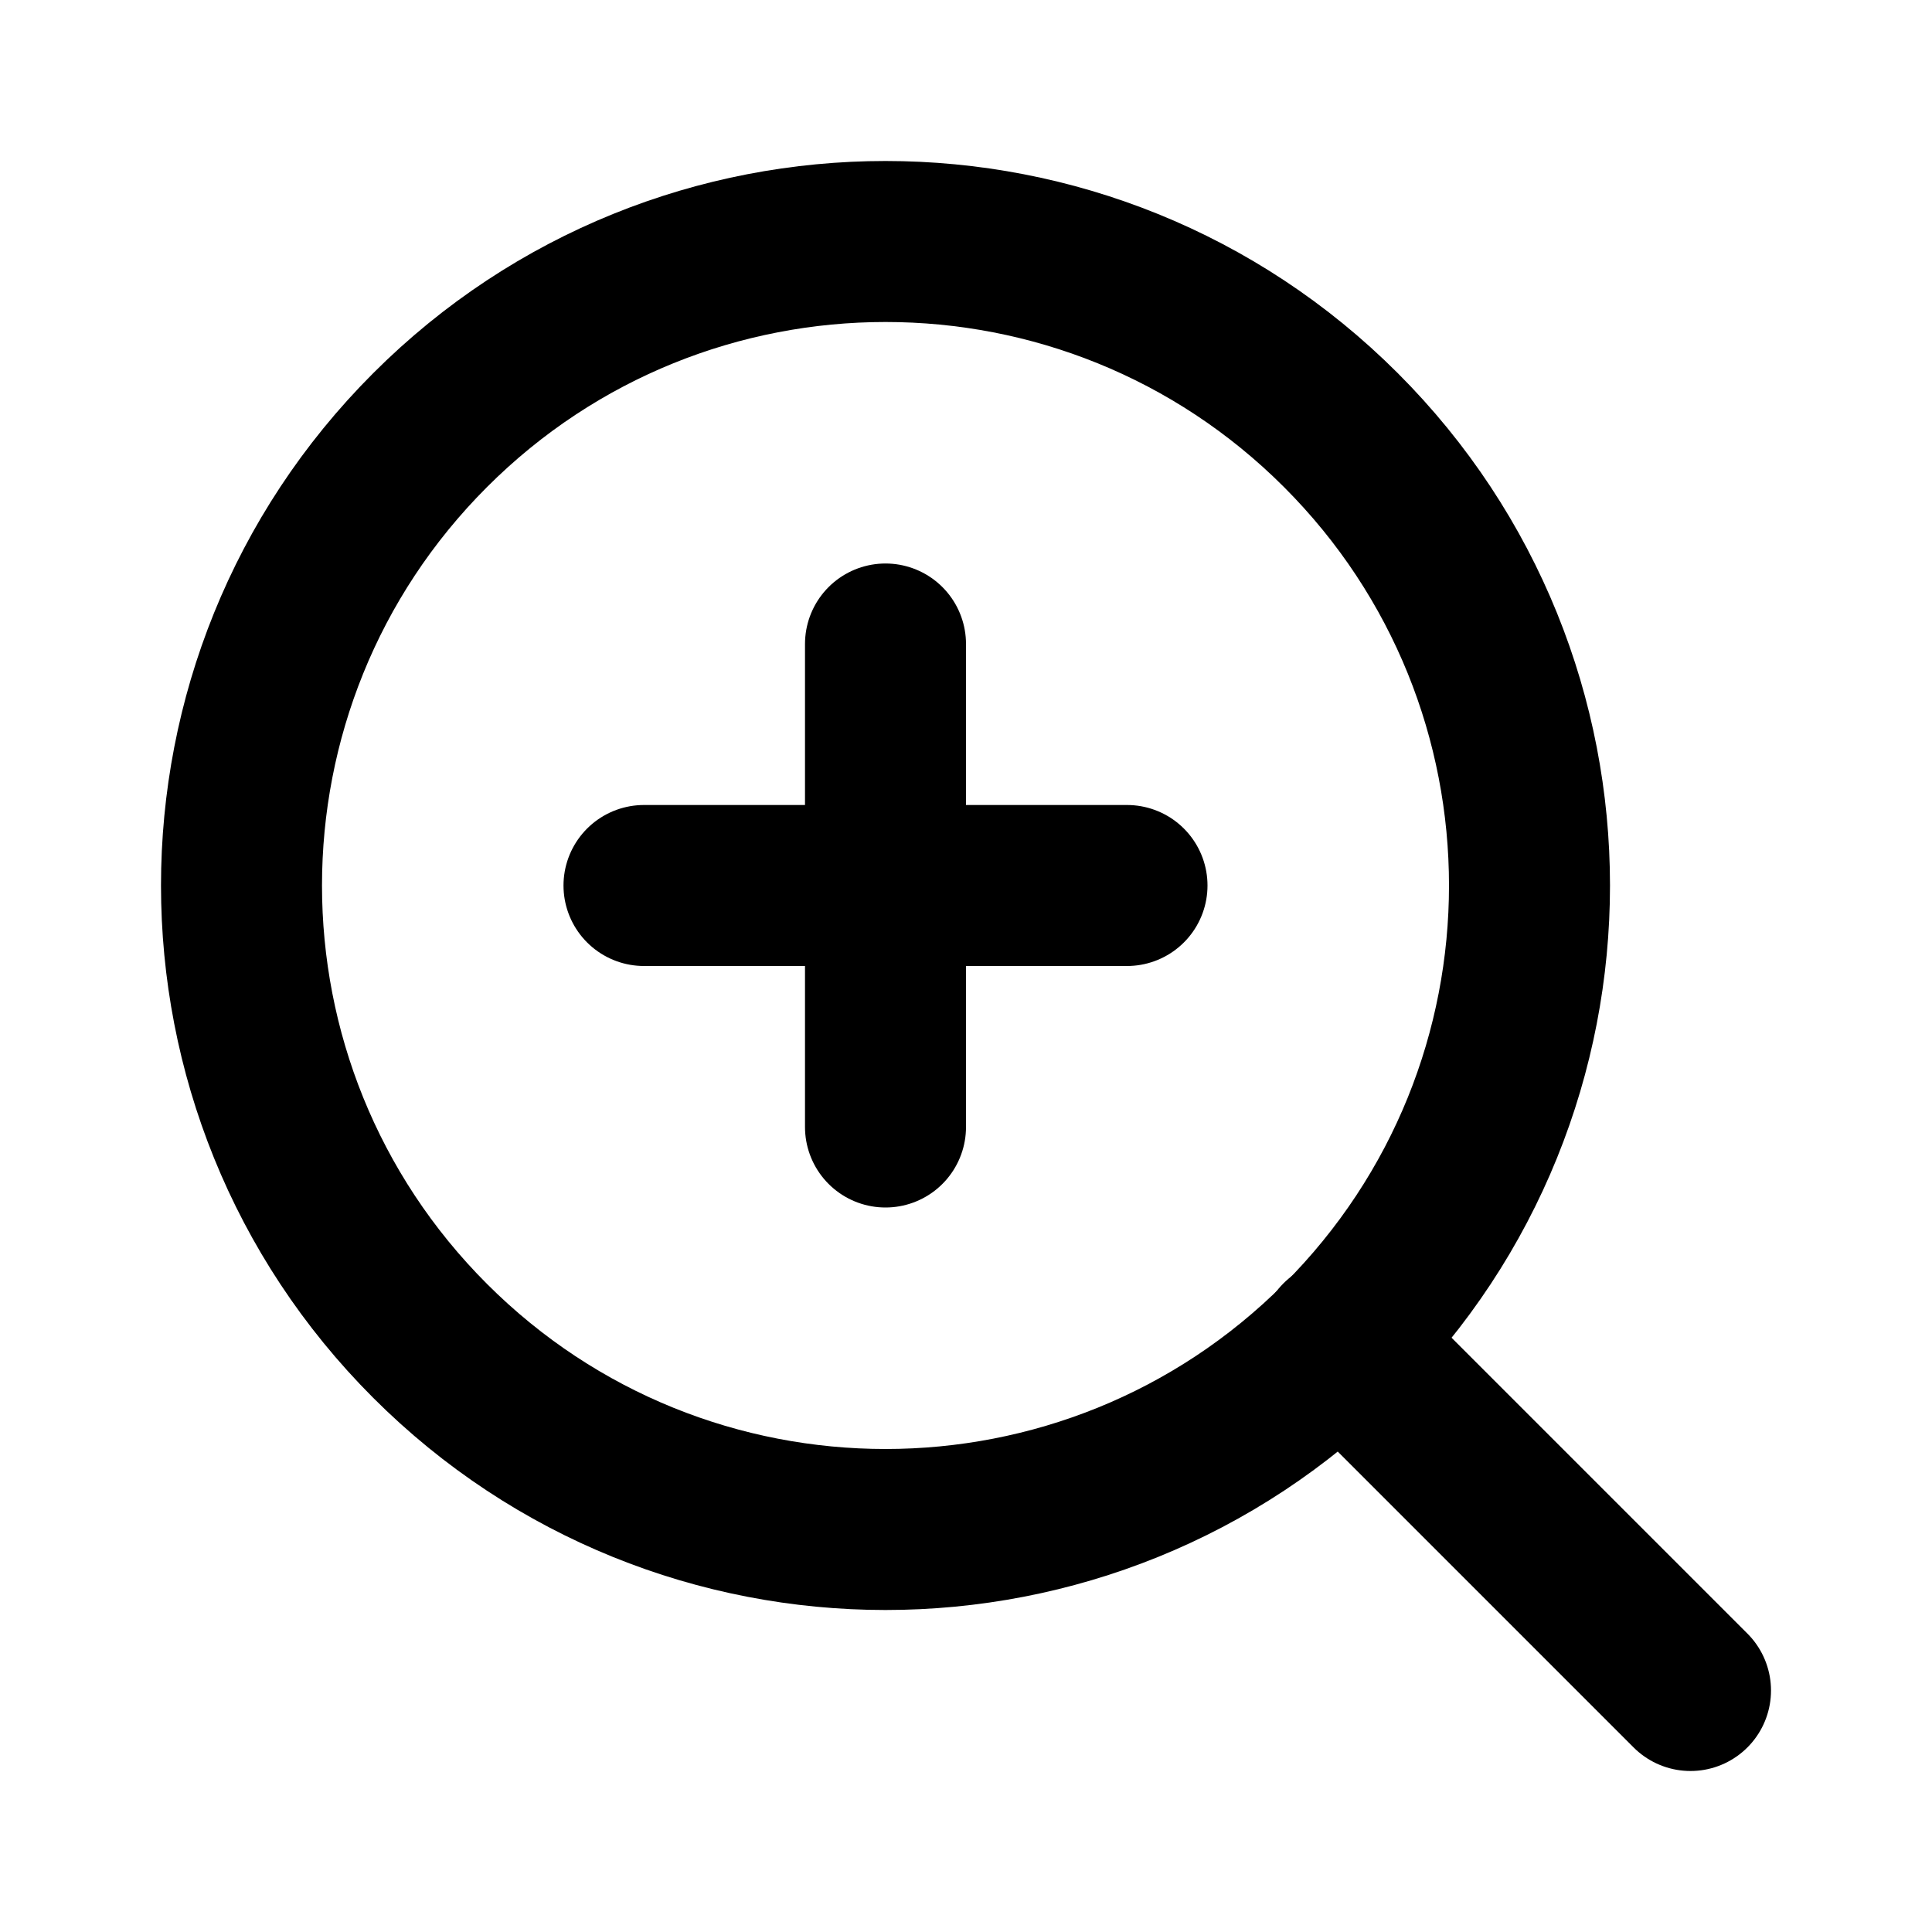
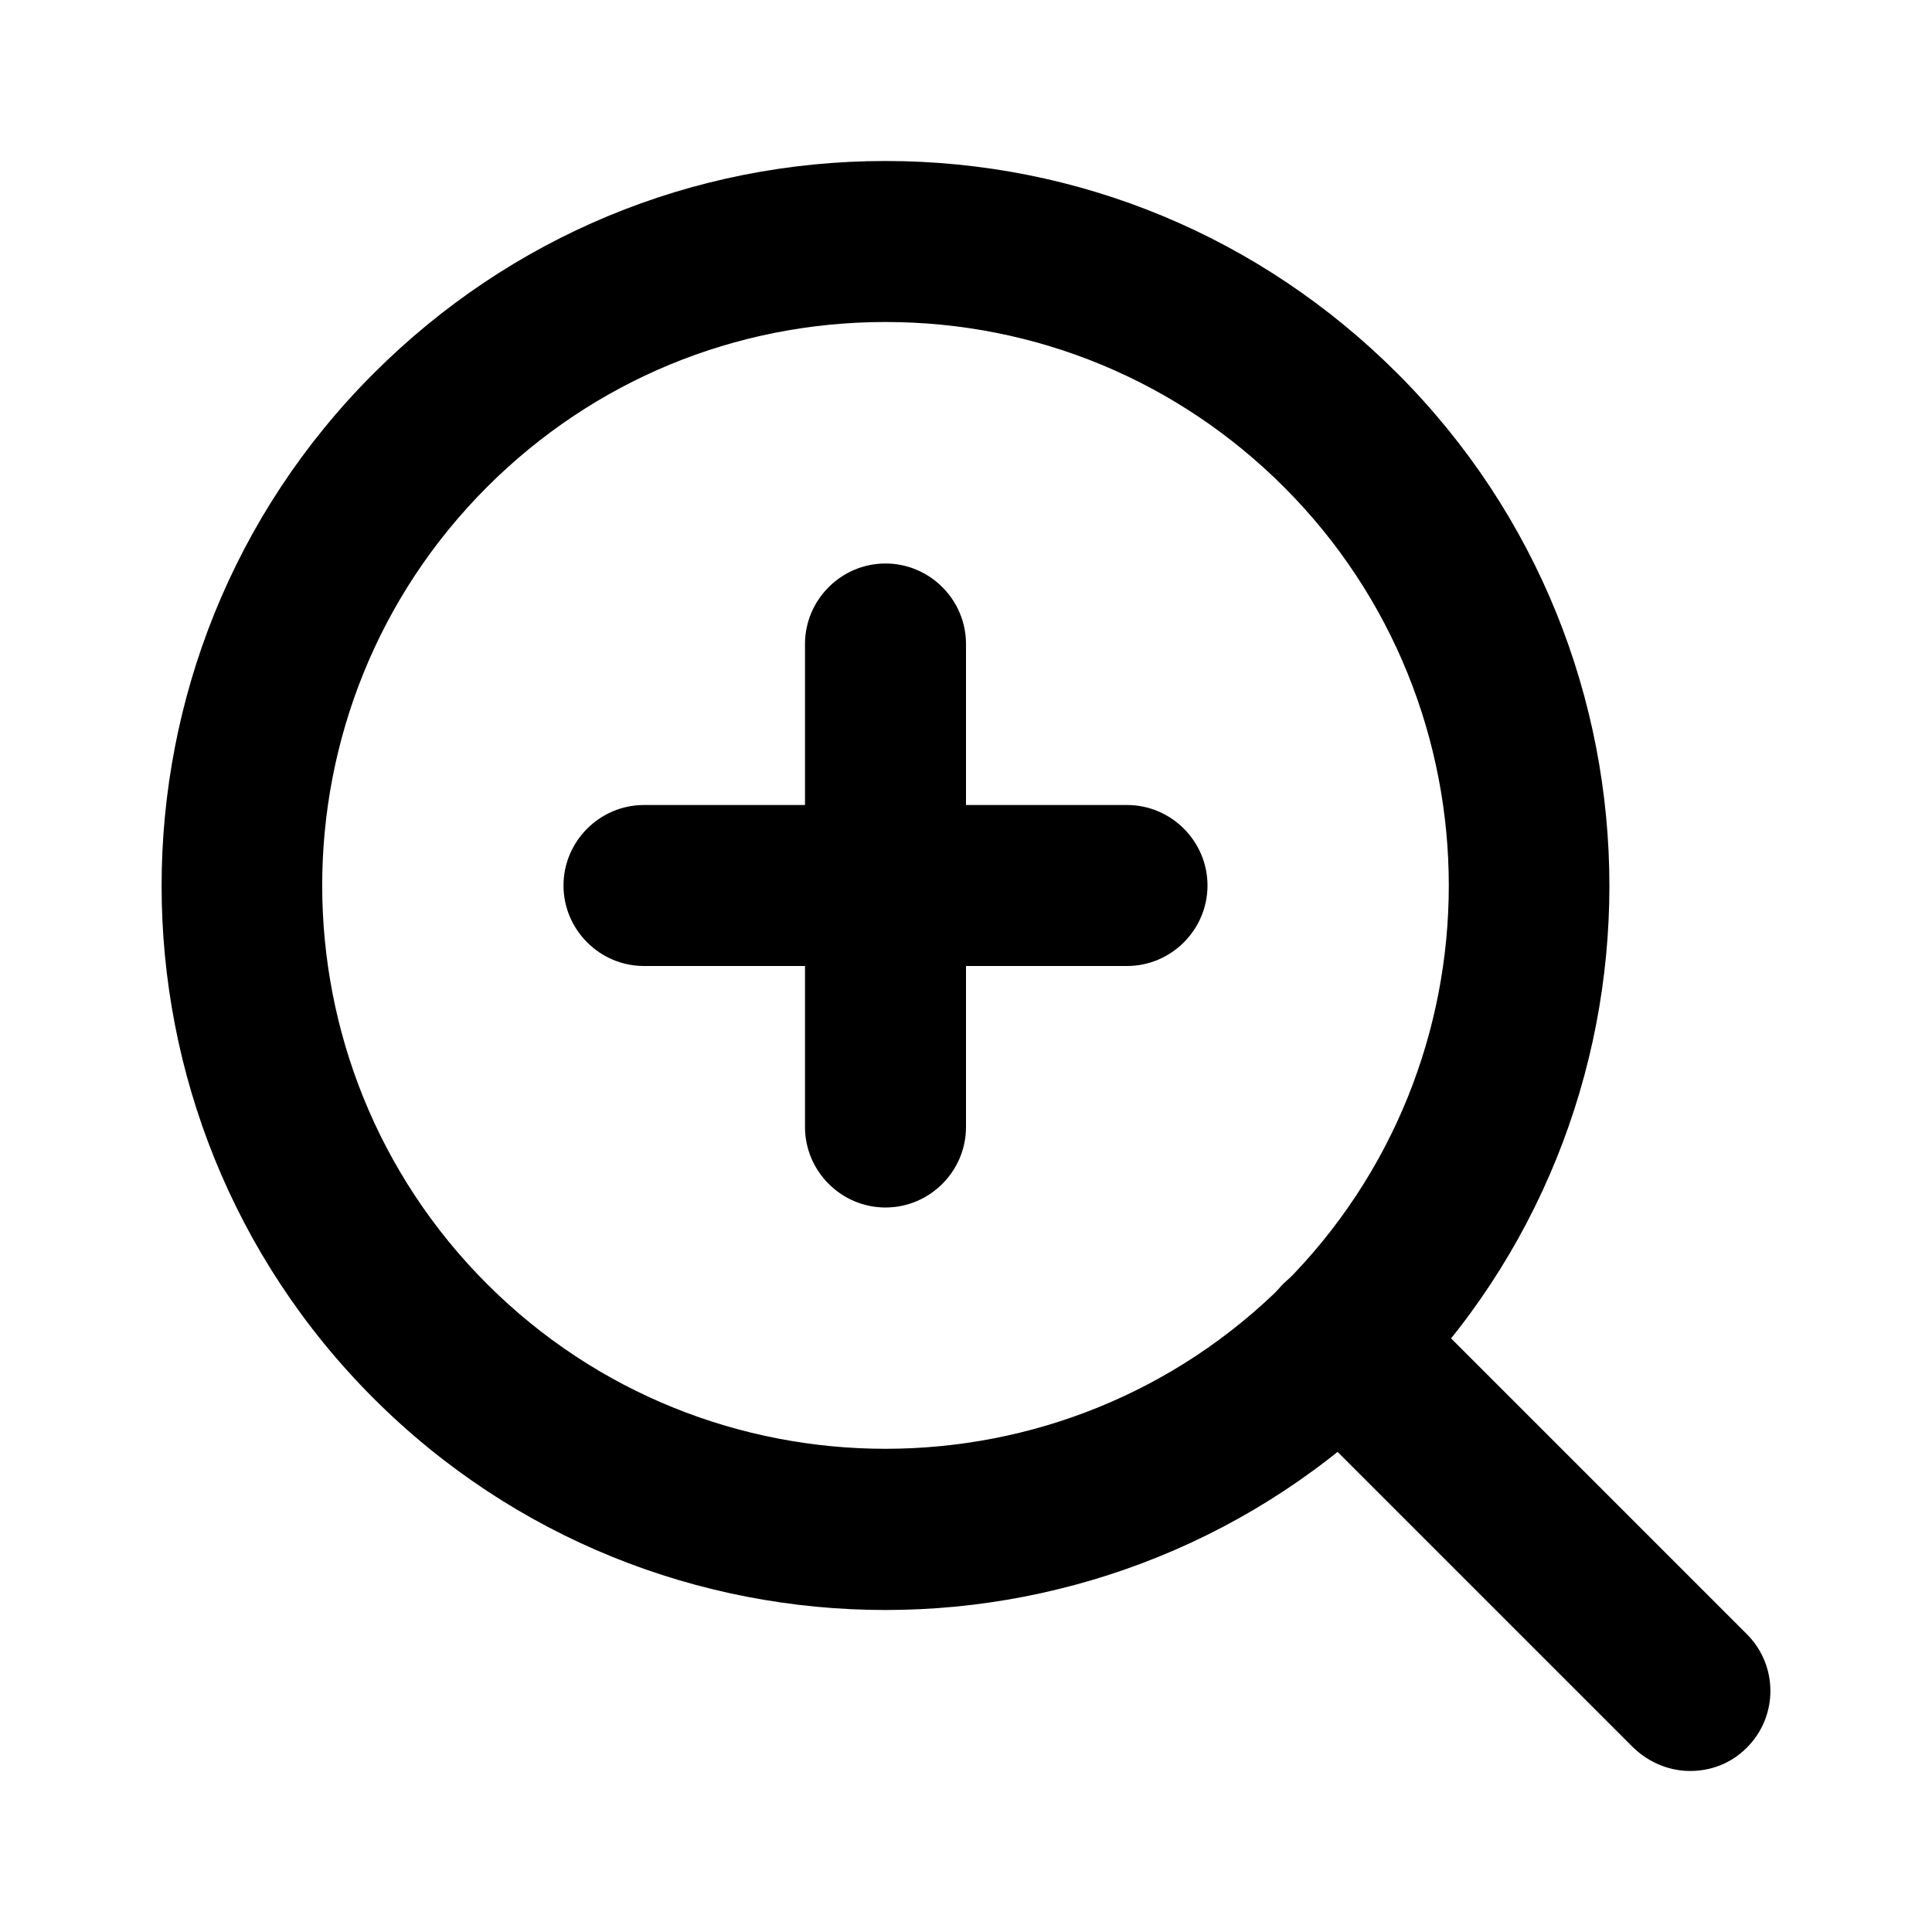
- <svg xmlns="http://www.w3.org/2000/svg" version="1.1" viewBox="0 0 24 24">
-   <g stroke-linecap="round" stroke-width="2" stroke="#000" fill="none" stroke-linejoin="round">
-     <path d="M16.657,5.343c3.124,3.124 3.124,8.19 0,11.314c-3.124,3.124 -8.19,3.124 -11.314,0c-3.124,-3.124 -3.124,-8.19 -1.77636e-15,-11.314c3.124,-3.124 8.19,-3.124 11.314,-1.77636e-15" />
-     <path d="M21,21l-4.35,-4.35" />
-     <path d="M11,8v6" />
-     <path d="M8,11h6" />
-   </g>
+ <svg xmlns="http://www.w3.org/2000/svg" id="Layer_1" version="1.1" viewBox="0 0 24 24">
+   <path d="M11,20c-2.31,0-4.61-.88-6.36-2.63-3.51-3.51-3.51-9.22,0-12.73,1.7-1.7,3.96-2.64,6.36-2.64s4.66.94,6.36,2.64h0c3.51,3.51,3.51,9.22,0,12.73-1.75,1.75-4.06,2.63-6.36,2.63ZM11,4c-1.87,0-3.63.73-4.95,2.05-2.73,2.73-2.73,7.17,0,9.9,2.73,2.73,7.17,2.73,9.9,0,2.73-2.73,2.73-7.17,0-9.9-1.32-1.32-3.08-2.05-4.95-2.05Z" />
+   <path d="M21,22c-.26,0-.51-.1-.71-.29l-4.35-4.35c-.39-.39-.39-1.02,0-1.41s1.02-.39,1.41,0l4.35,4.35c.39.39.39,1.02,0,1.41-.2.2-.45.29-.71.29Z" />
+   <path d="M11,15c-.55,0-1-.45-1-1v-6c0-.55.45-1,1-1s1,.45,1,1v6c0,.55-.45,1-1,1Z" />
+   <path d="M14,12h-6c-.55,0-1-.45-1-1s.45-1,1-1h6c.55,0,1,.45,1,1s-.45,1-1,1Z" />
</svg>
